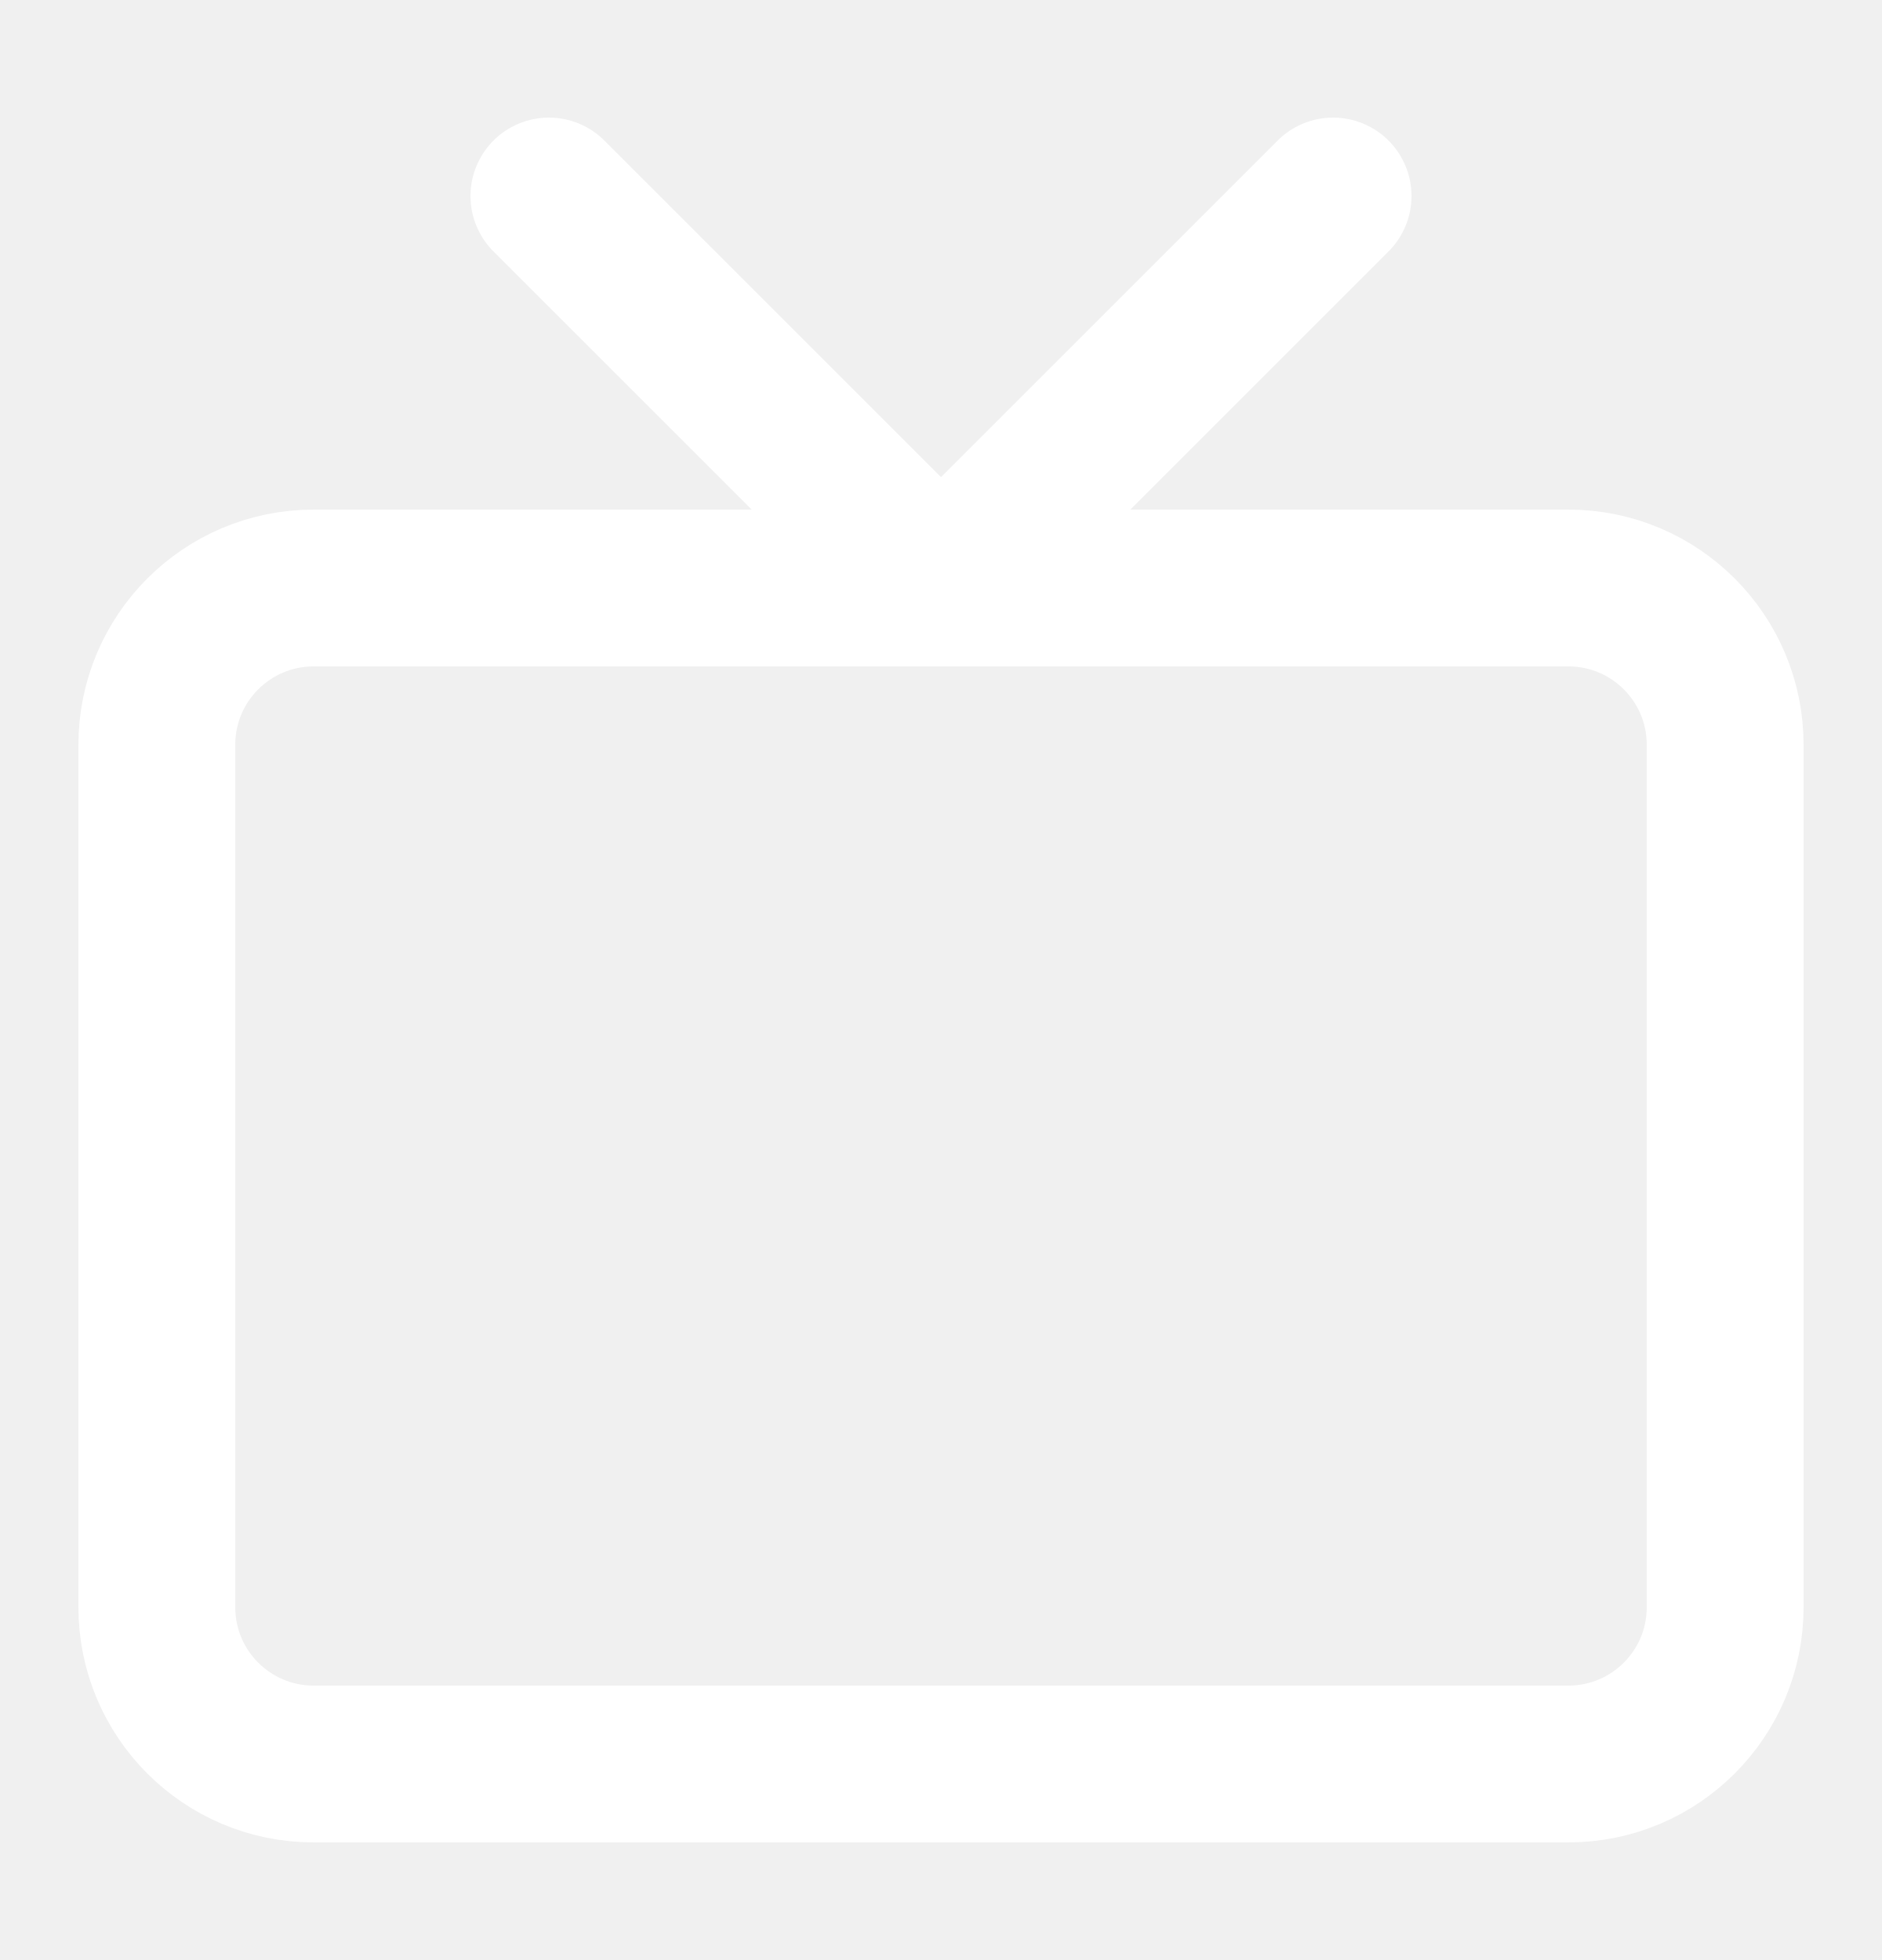
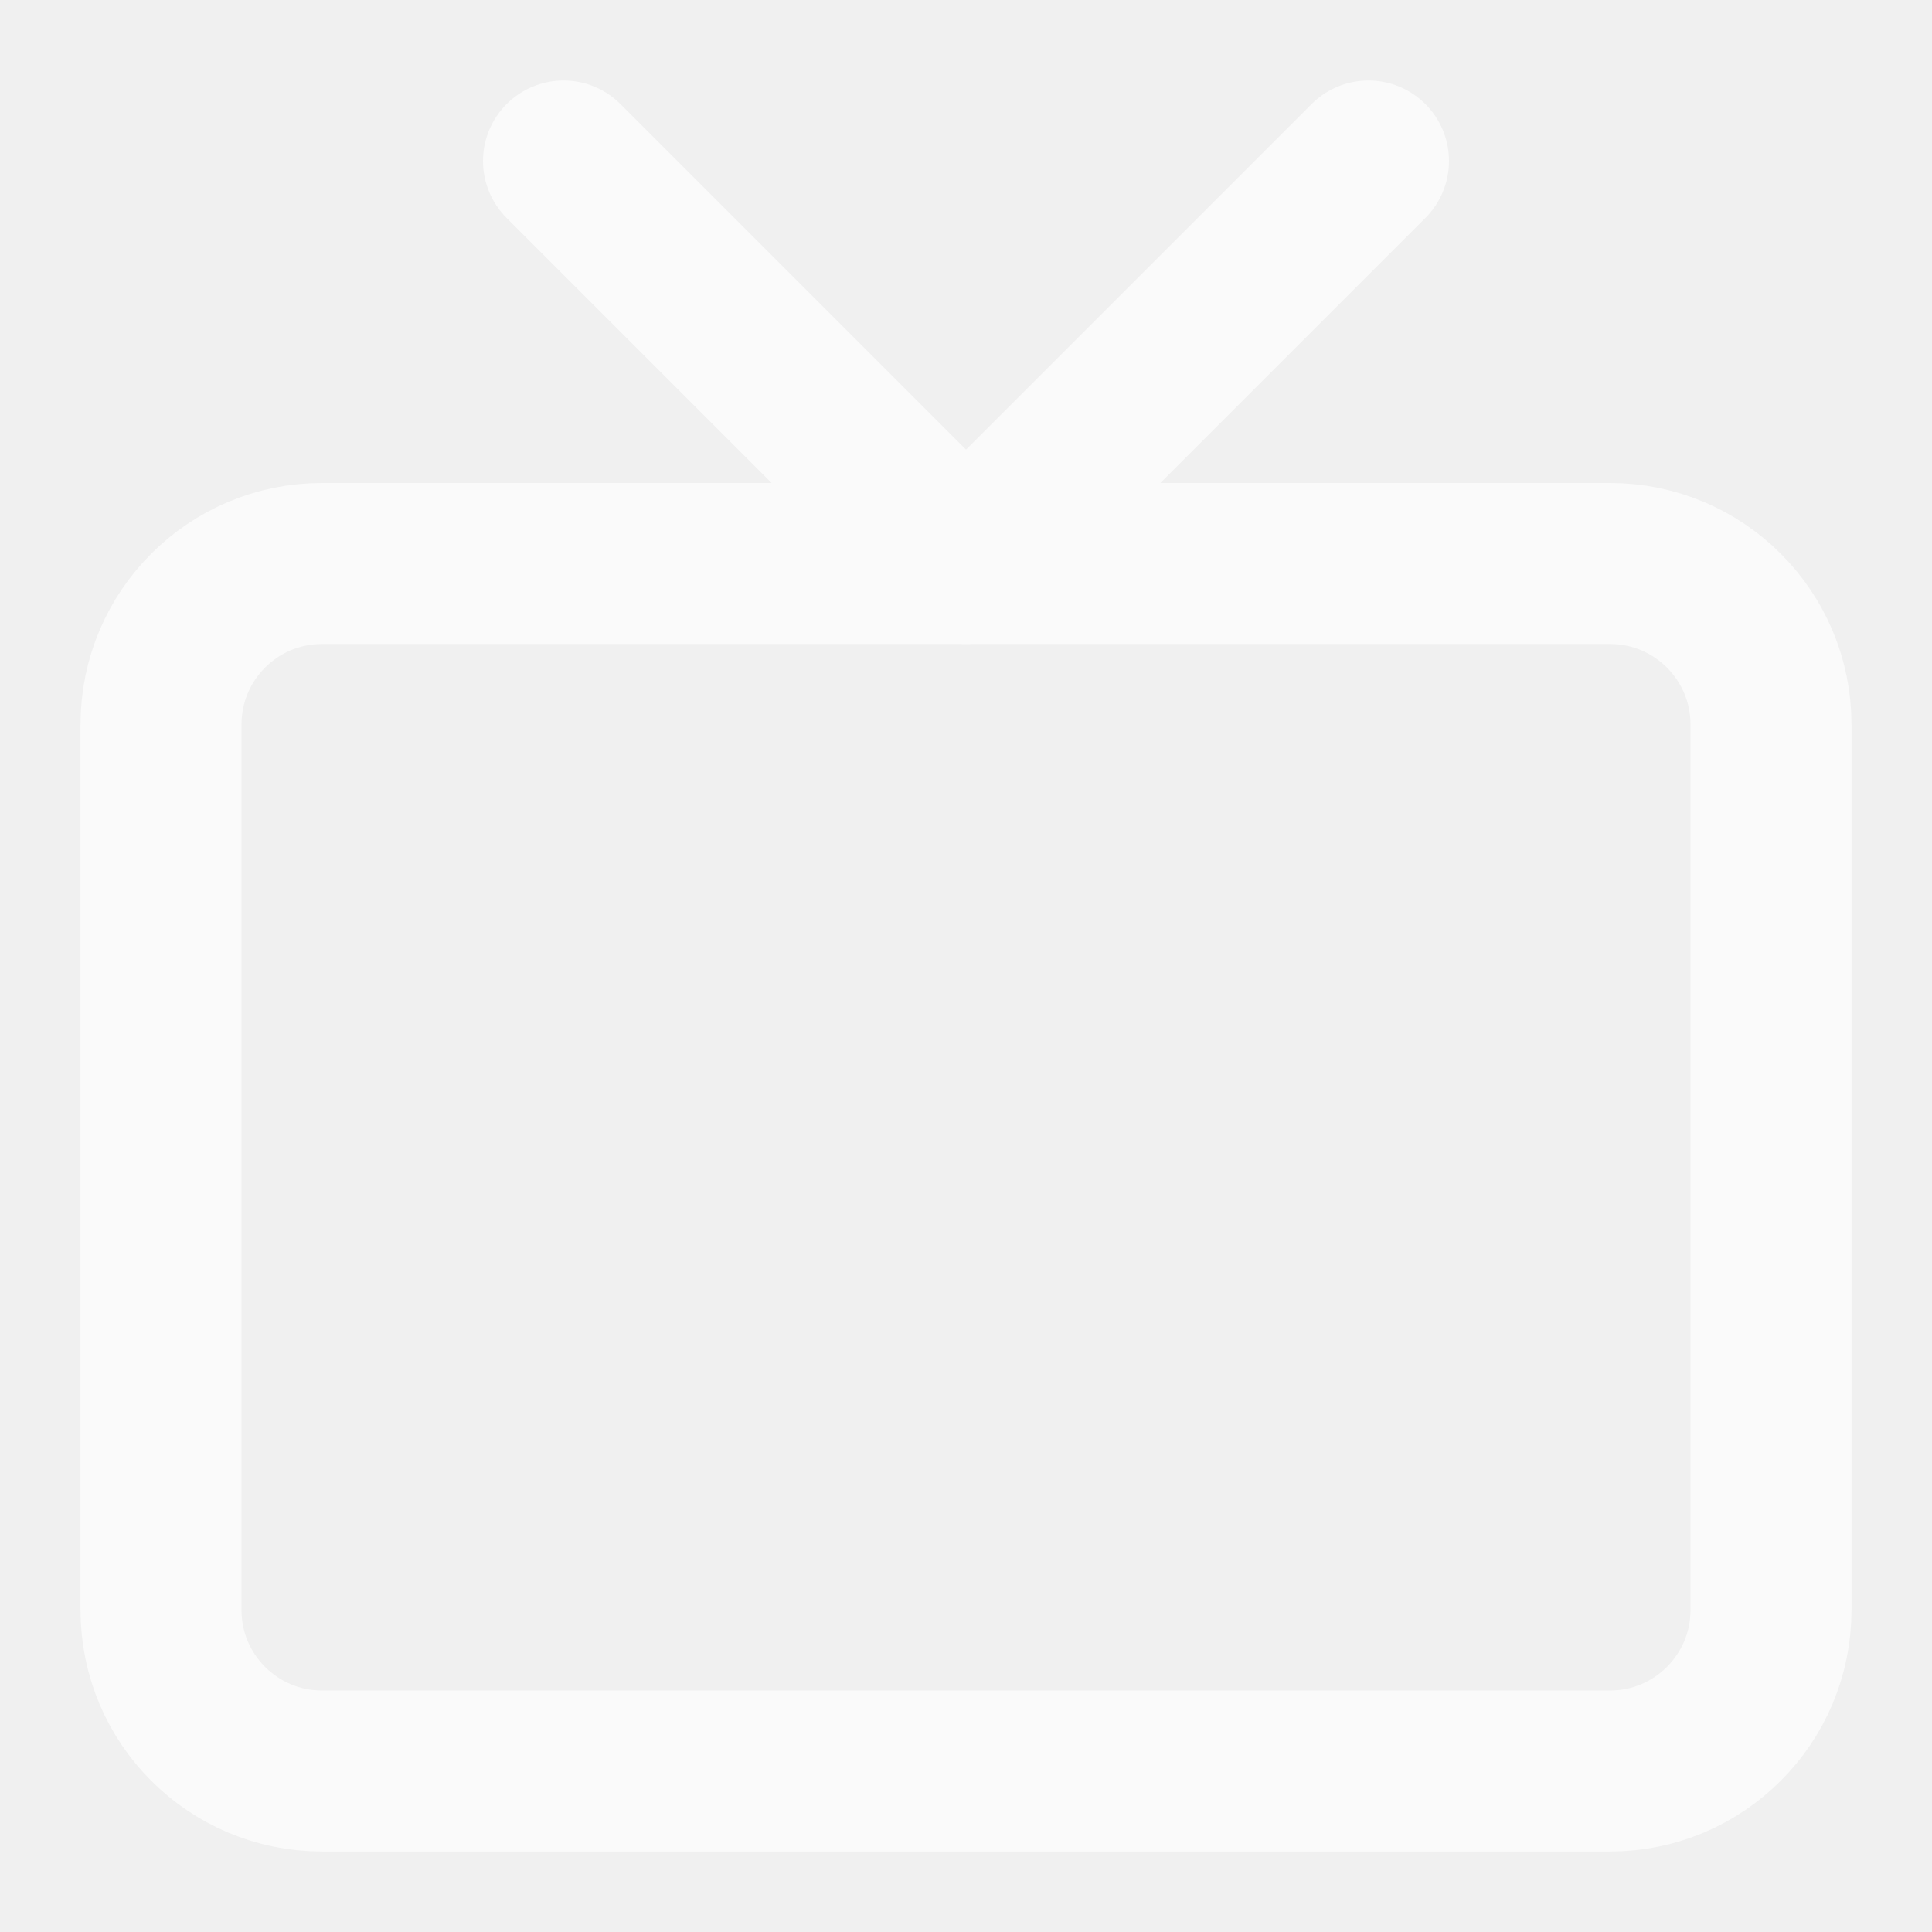
- <svg xmlns="http://www.w3.org/2000/svg" width="24" height="25" viewBox="0 0 24 25" fill="none">
-   <path d="M20 7.5H4C2.895 7.5 2 8.395 2 9.5V20.5C2 21.605 2.895 22.5 4 22.5H20C21.105 22.5 22 21.605 22 20.5V9.5C22 8.395 21.105 7.5 20 7.5Z" stroke="white" stroke-width="2" stroke-linecap="round" stroke-linejoin="round" />
-   <path d="M17 2.5L12 7.5L7 2.5" stroke="white" stroke-width="2" stroke-linecap="round" stroke-linejoin="round" />
+ <svg xmlns="http://www.w3.org/2000/svg" width="24" height="24" viewBox="0 0 24 24" fill="none">
+   <path d="M20 7H4C2.895 7 2 7.895 2 9V20C2 21.105 2.895 22 4 22H20C21.105 22 22 21.105 22 20V9C22 7.895 21.105 7 20 7Z" stroke="#FAFAFA" stroke-width="2" stroke-linecap="round" stroke-linejoin="round" />
+   <path d="M17 2L12 7L7 2" stroke="#FAFAFA" stroke-width="2" stroke-linecap="round" stroke-linejoin="round" />
</svg>
